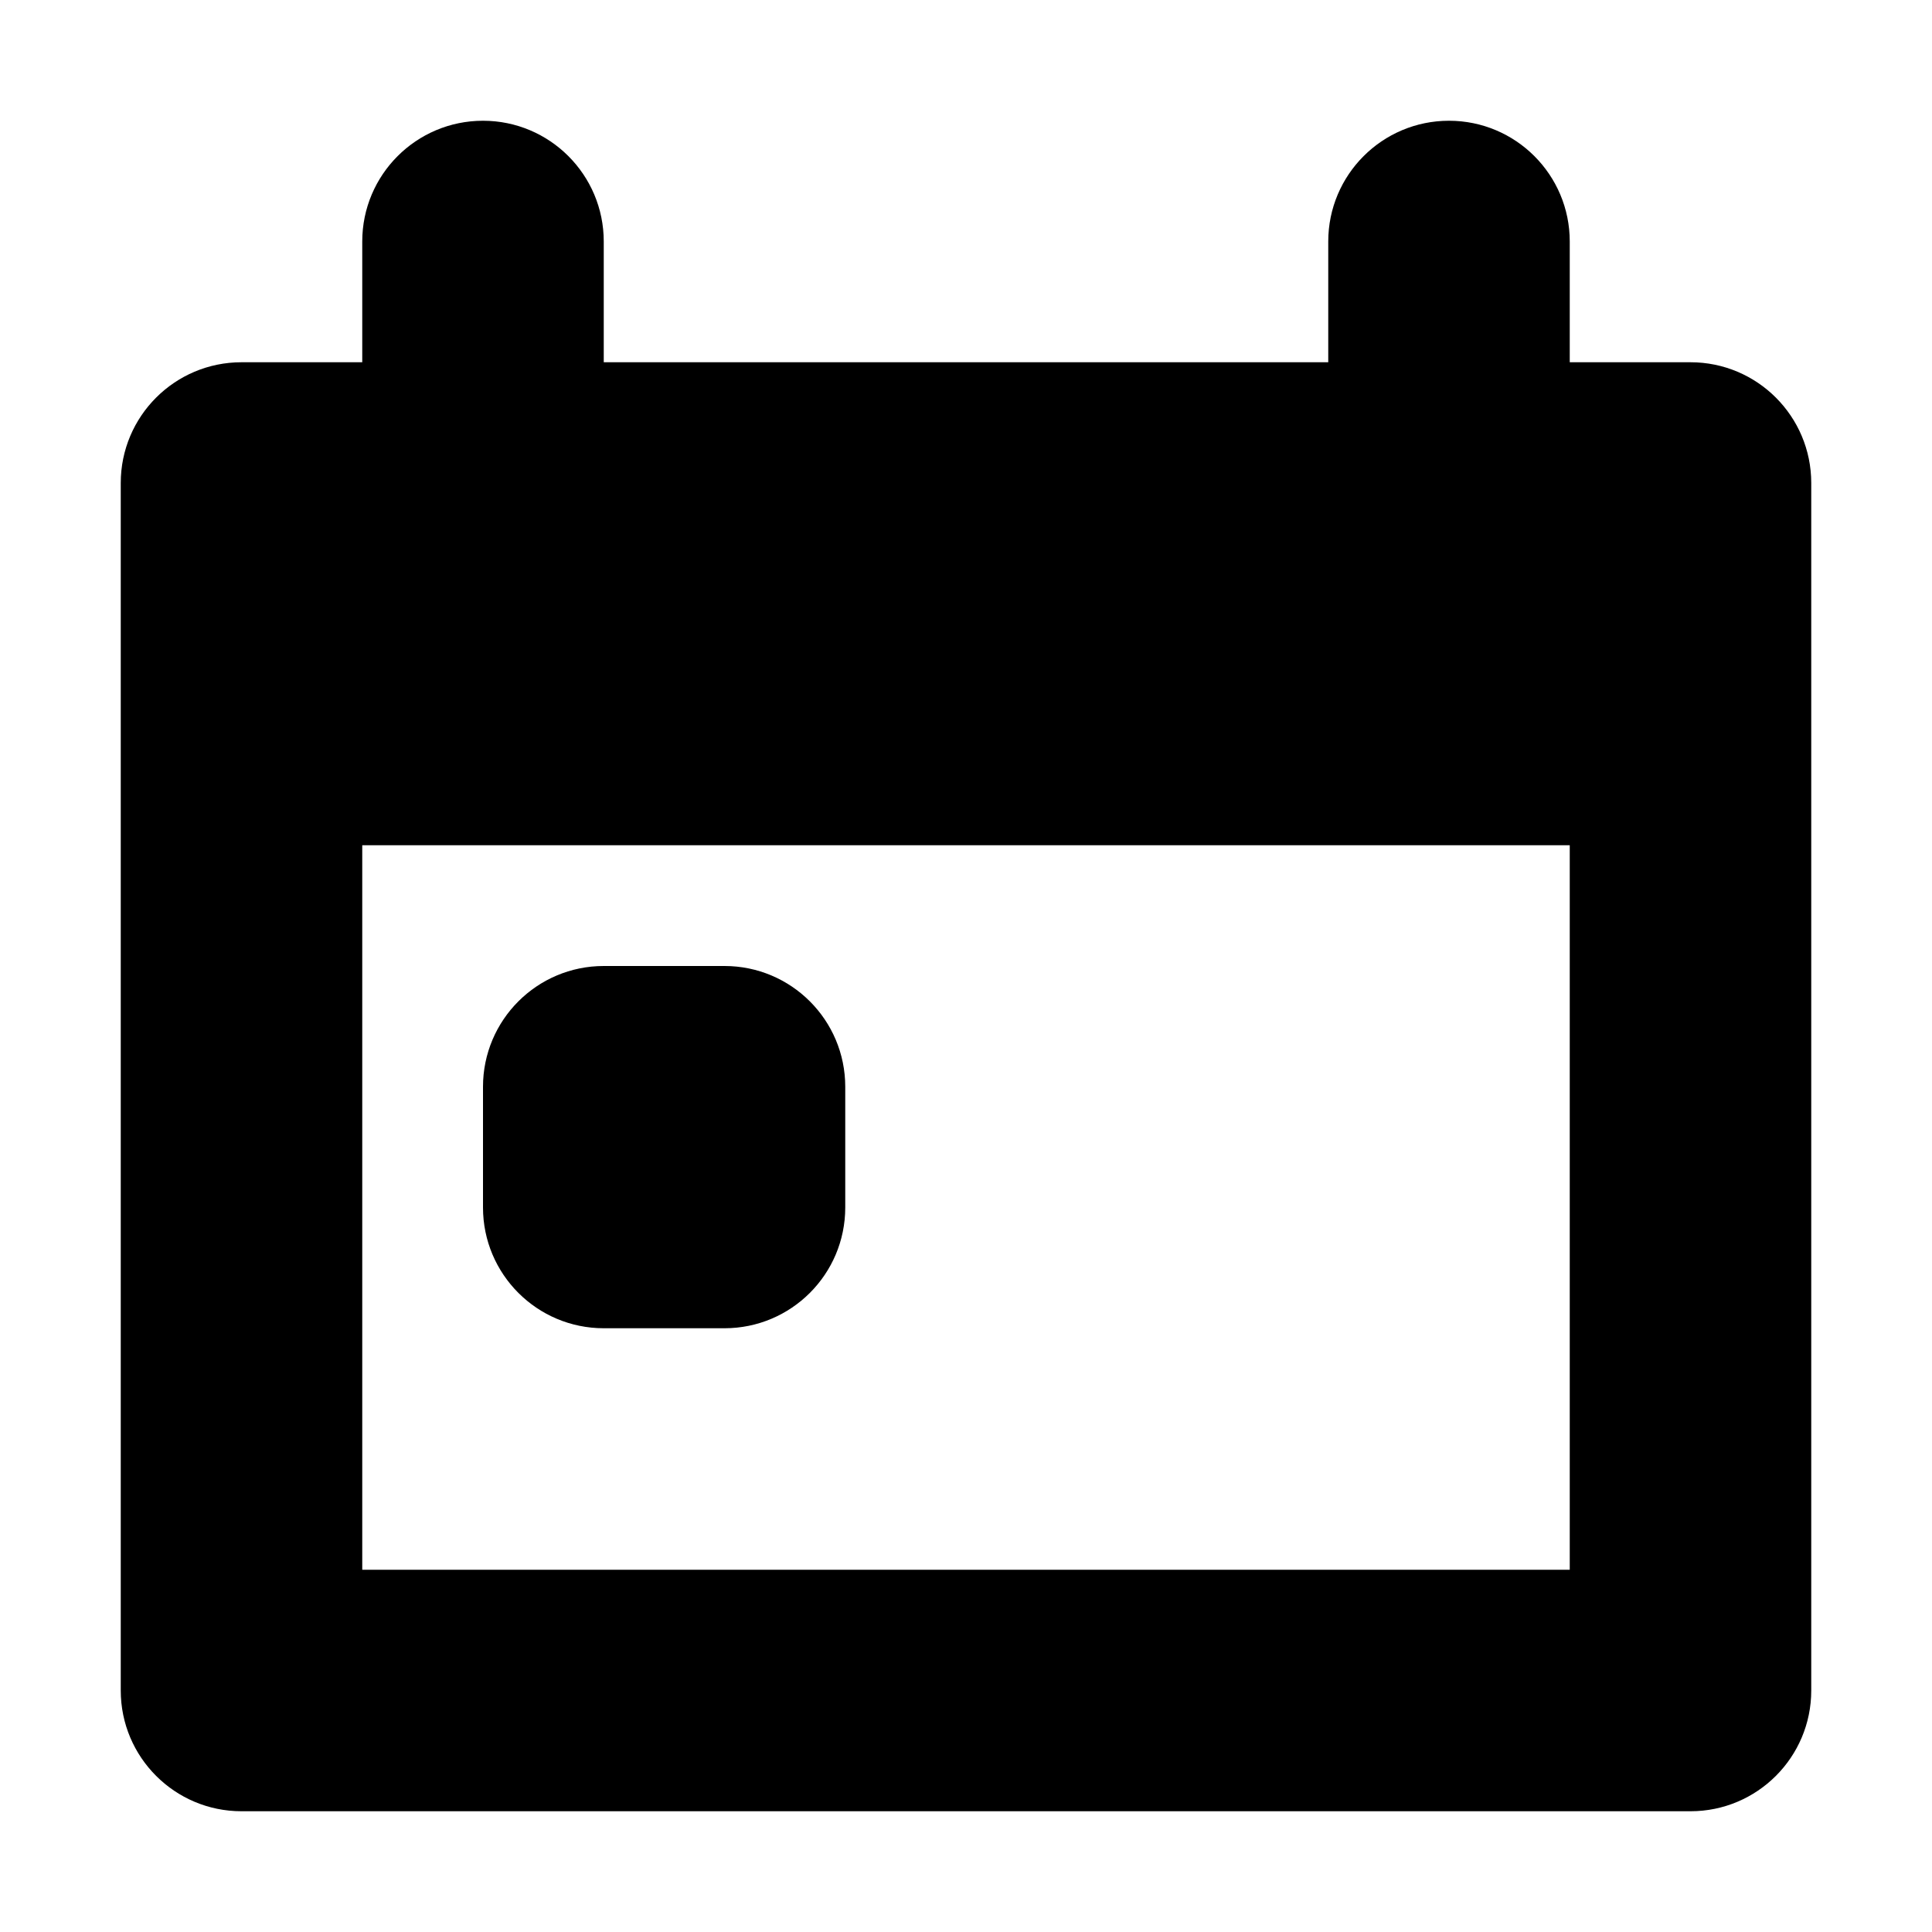
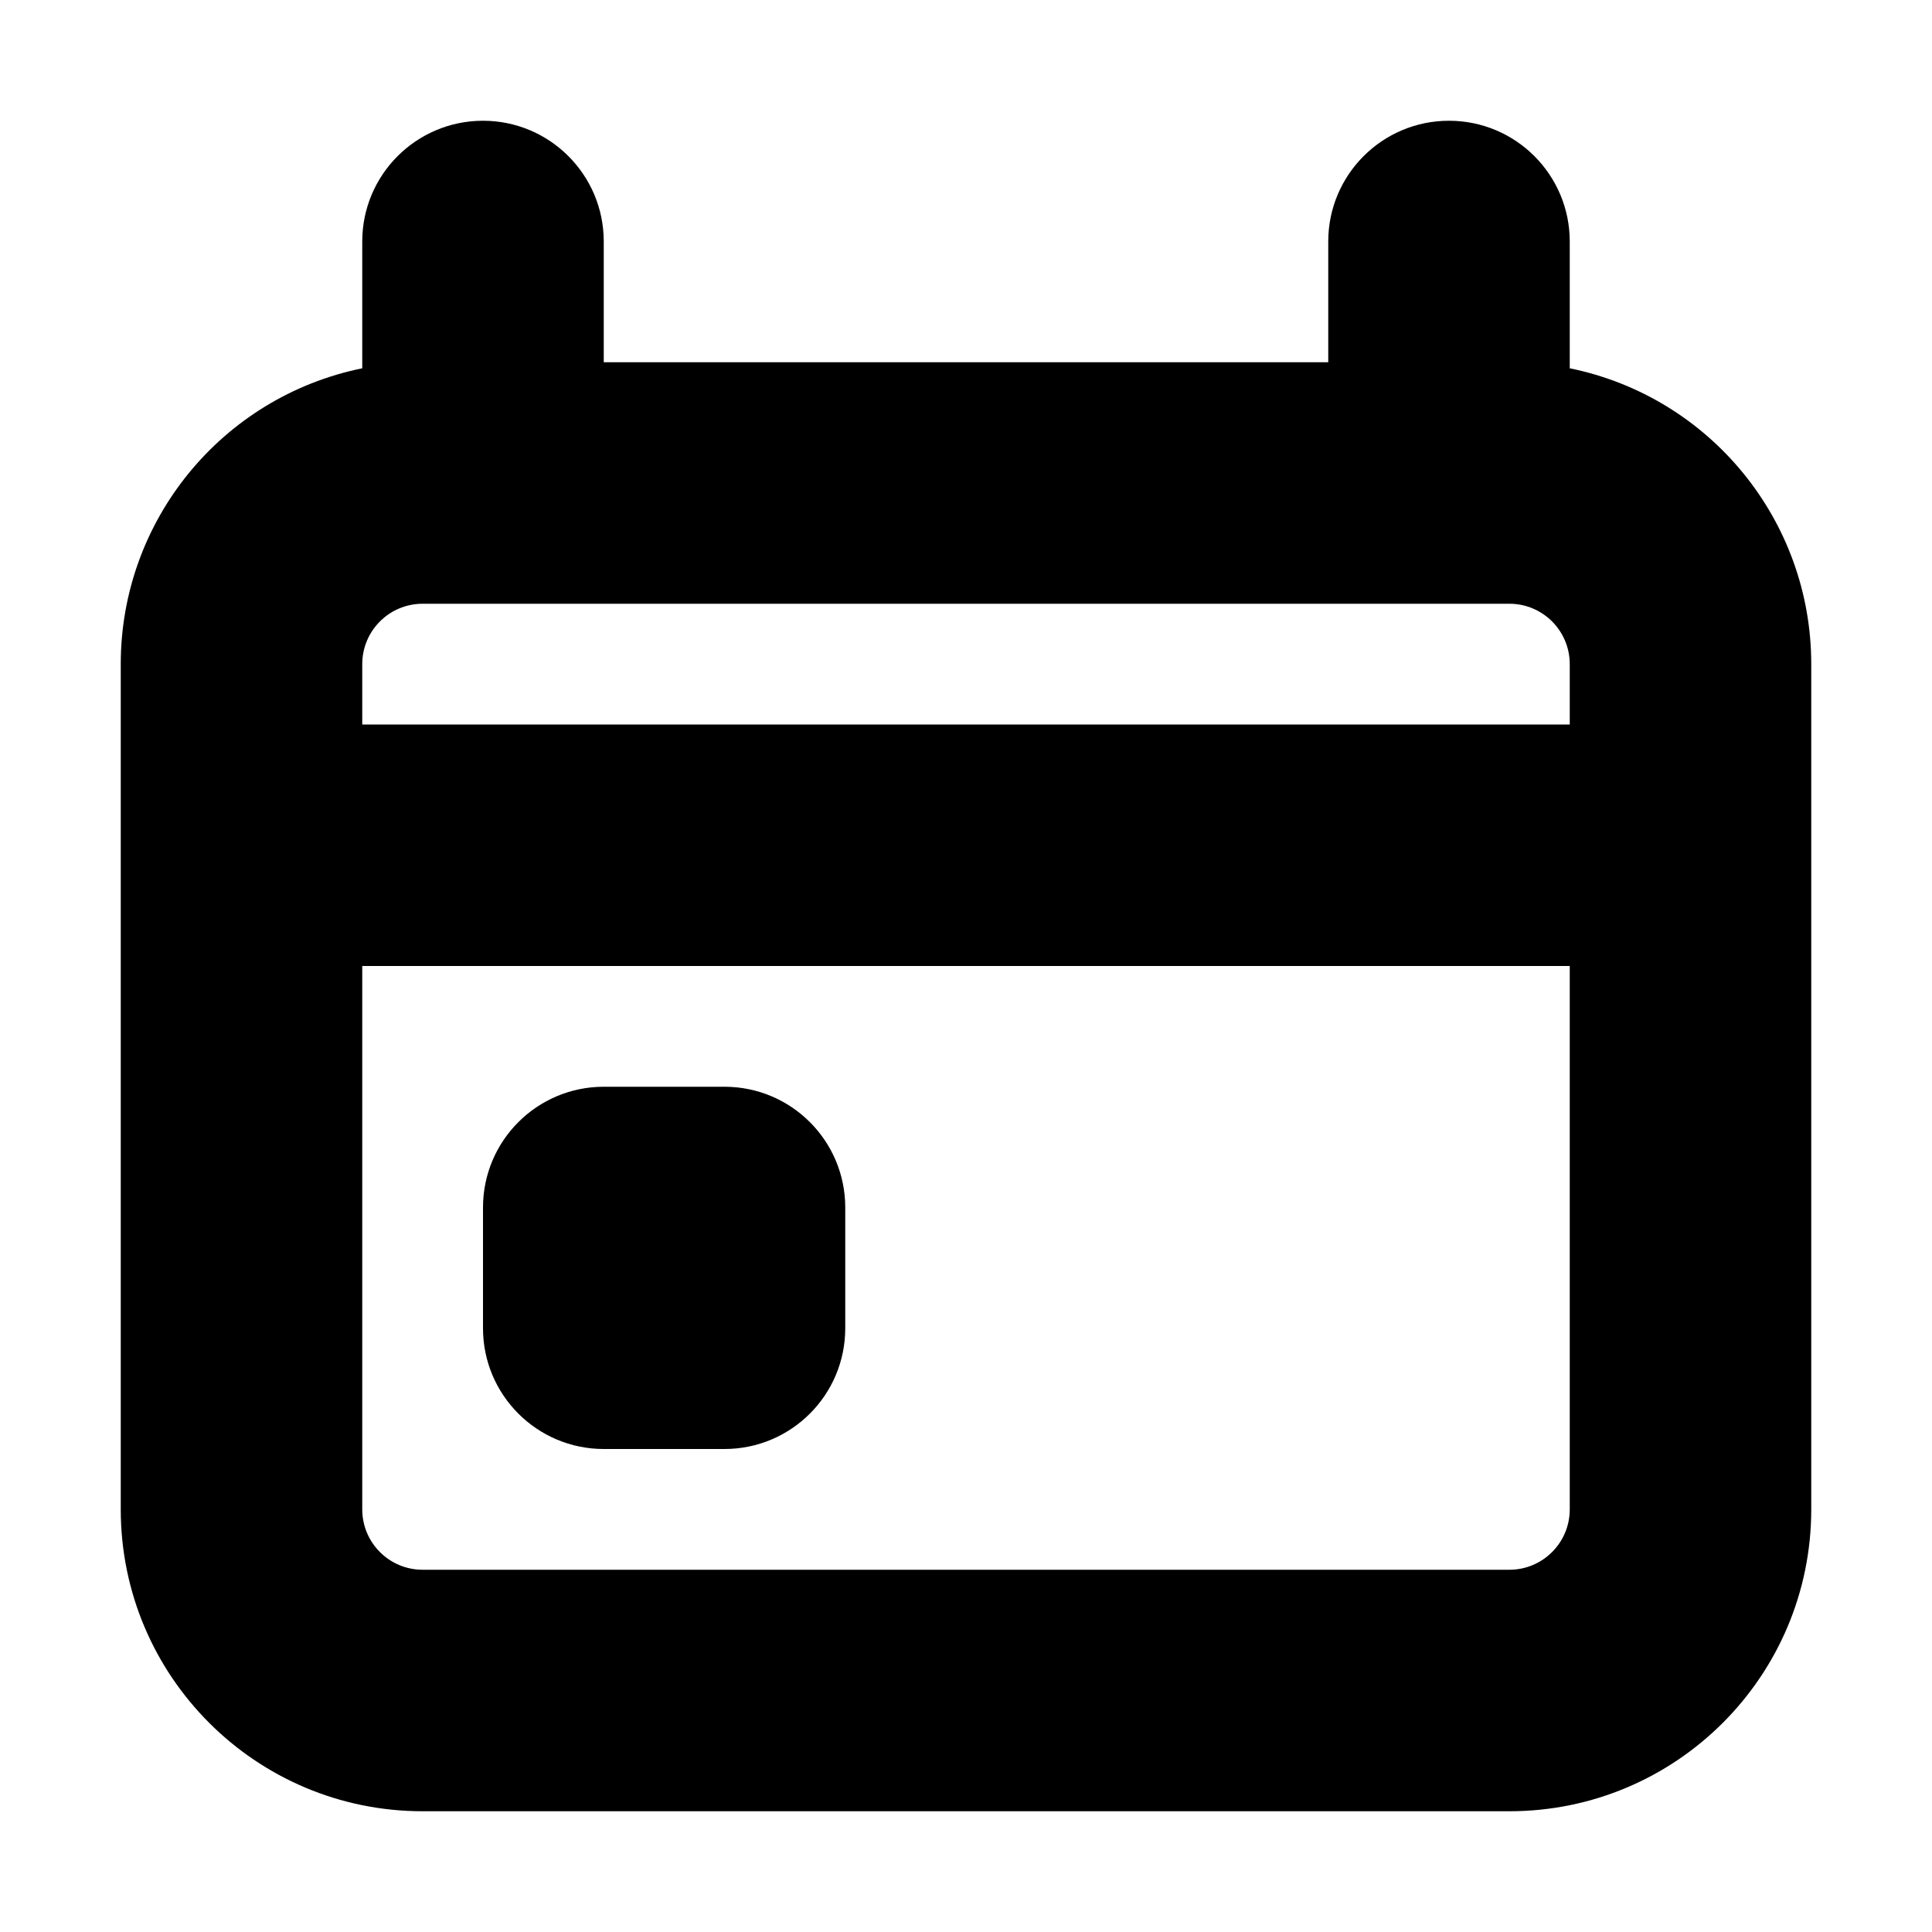
<svg xmlns="http://www.w3.org/2000/svg" viewBox="0 0 16 16">
-   <path d="M5 8a1 1 0 0 0-1 1v1a1 1 0 0 0 1 1h1a1 1 0 0 0 1-1V9a1 1 0 0 0-1-1H5Z" />
-   <path d="M3 2a1 1 0 0 1 2 0v1h6V2a1 1 0 1 1 2 0v1h1a1 1 0 0 1 1 1v10a1 1 0 0 1-1 1H2a1 1 0 0 1-1-1V4a1 1 0 0 1 1-1h1V2Zm0 11h10V7H3v6Z" />
+   <path fill-rule="evenodd" clip-rule="evenodd" d="M12 1a1 1 0 0 1 1 1v1.05a2.5 2.5 0 0 1 2 2.45v7a2.5 2.5 0 0 1-2.5 2.5h-9A2.5 2.5 0 0 1 1 12.5v-7a2.5 2.5 0 0 1 2-2.45V2a1 1 0 0 1 2 0v1h6V2a1 1 0 0 1 1-1ZM4 5h-.5a.5.5 0 0 0-.5.5V6h10v-.5a.5.5 0 0 0-.5-.5H4ZM3 8v4.5a.5.5 0 0 0 .5.5h9a.5.5 0 0 0 .5-.5V8H3Zm1 2a1 1 0 0 1 1-1h1a1 1 0 0 1 1 1v1a1 1 0 0 1-1 1H5a1 1 0 0 1-1-1v-1Z" />
</svg>
